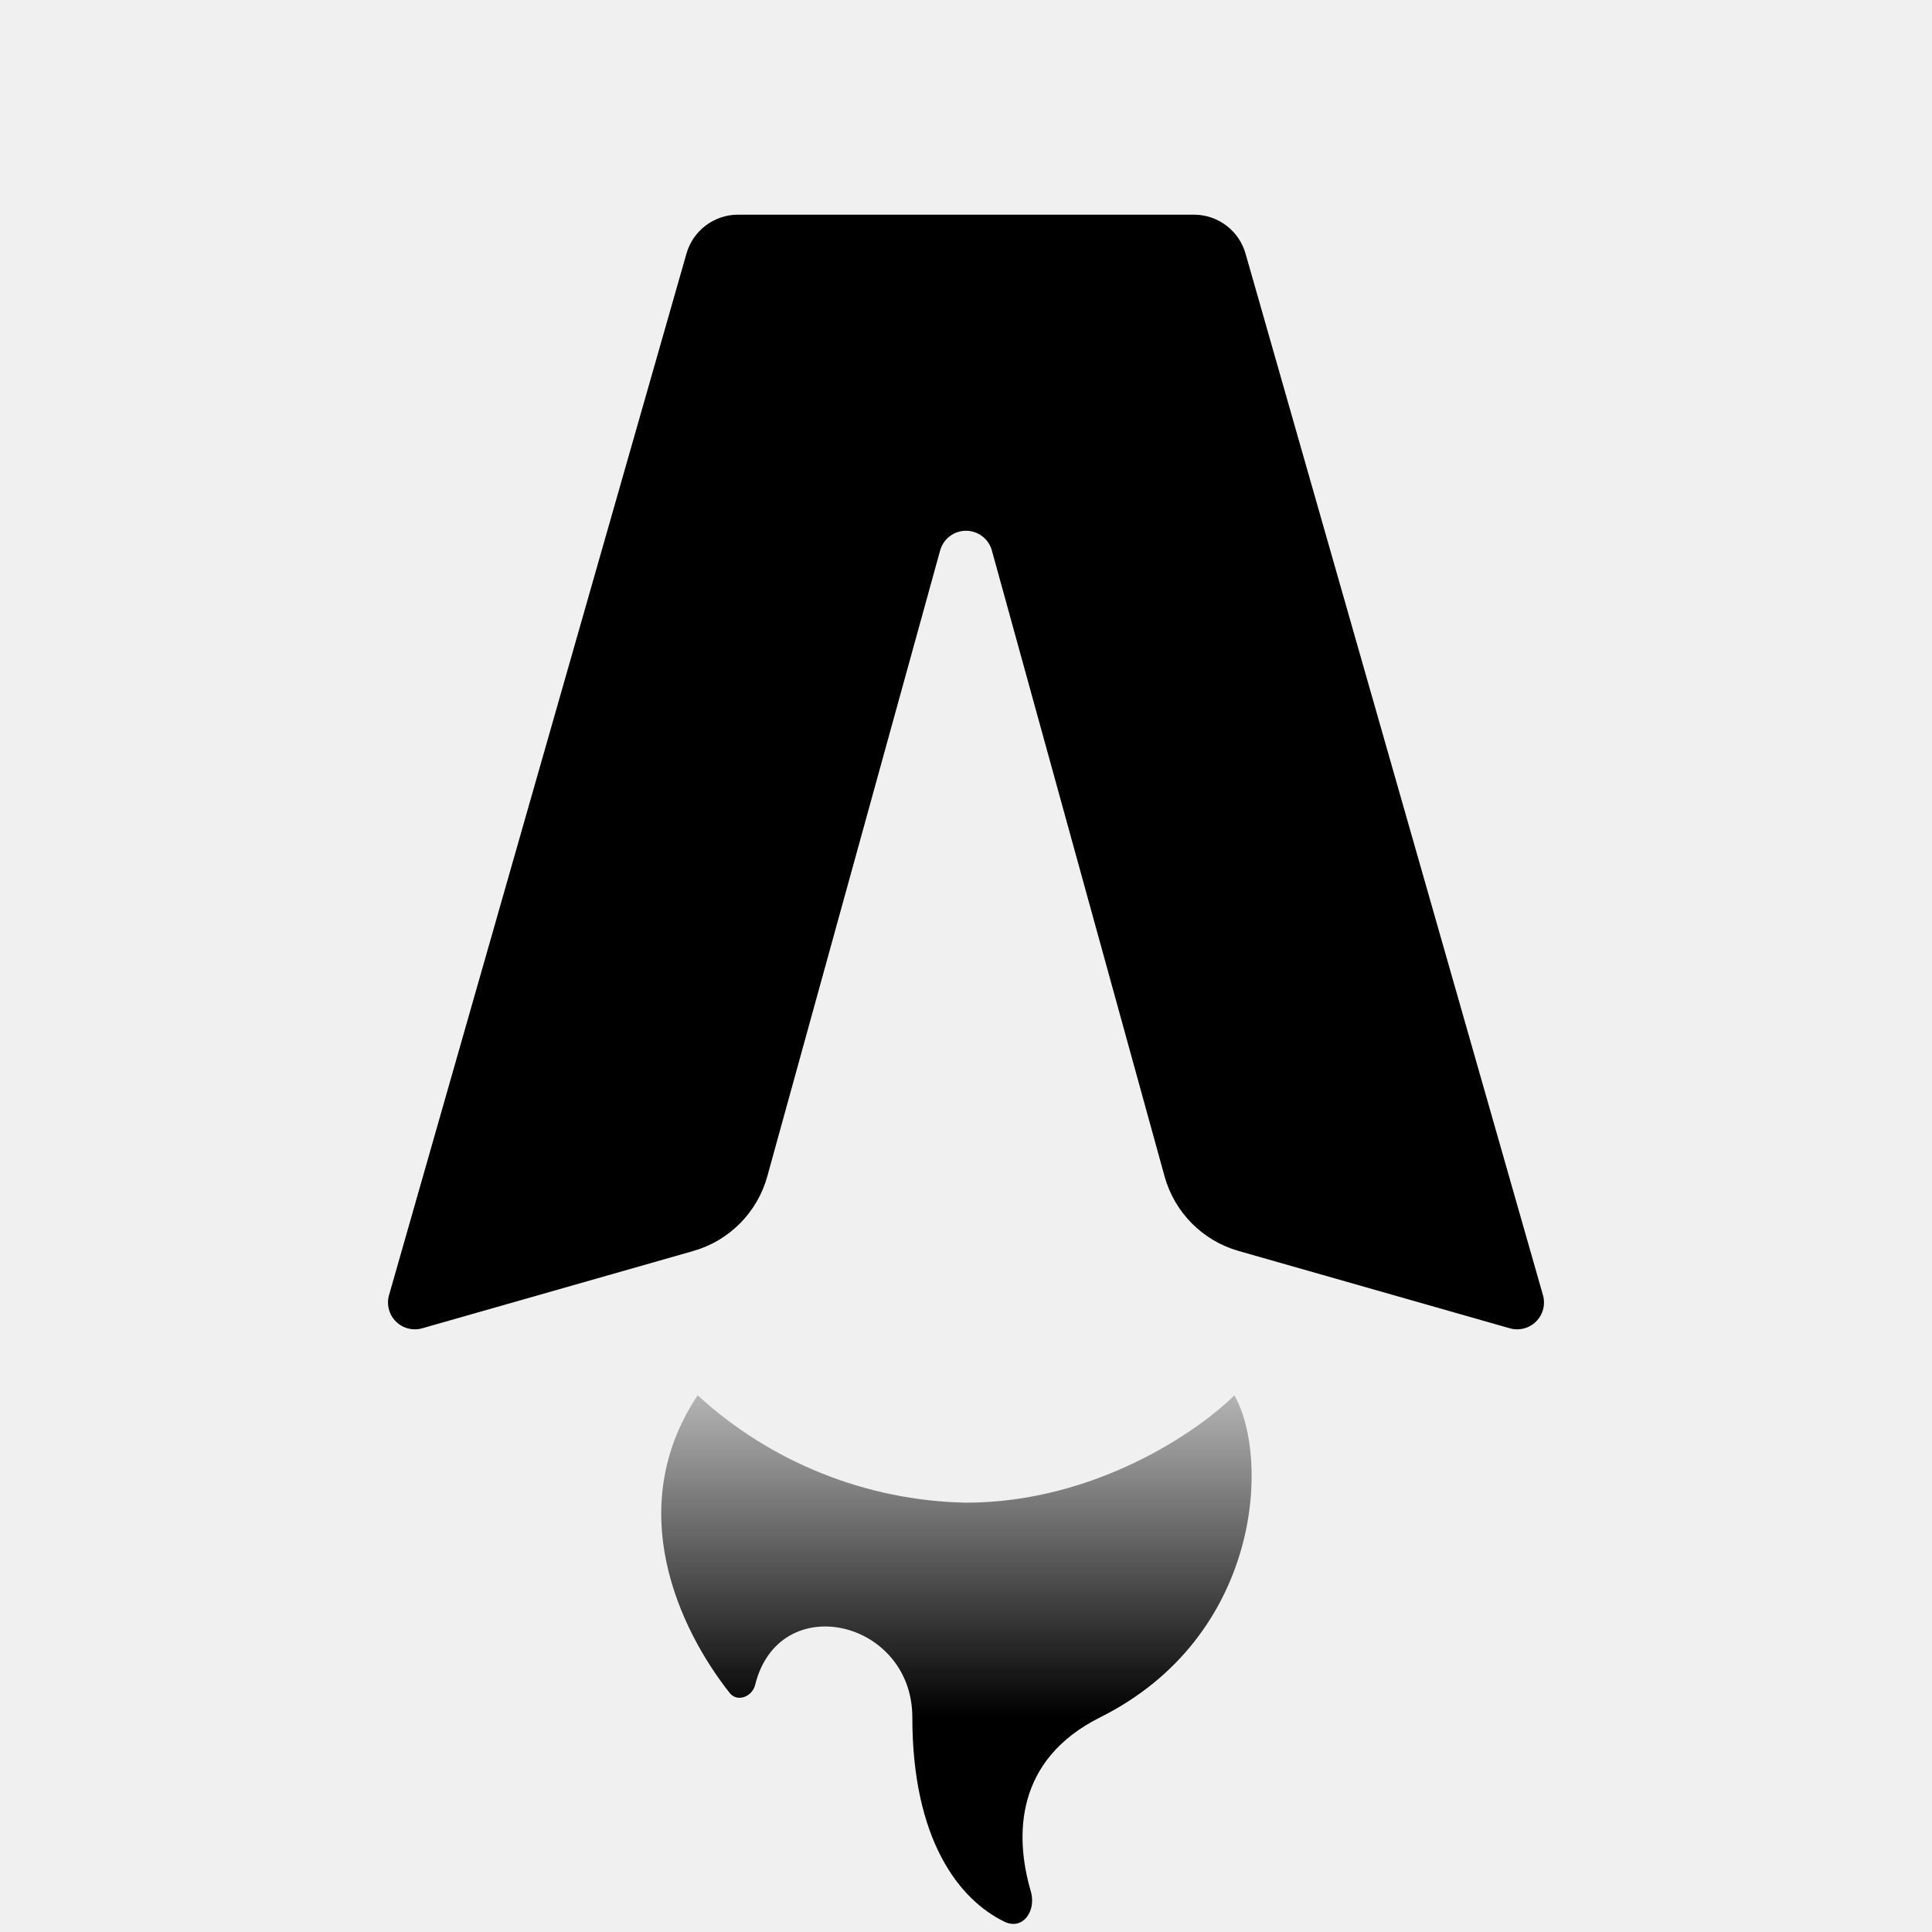
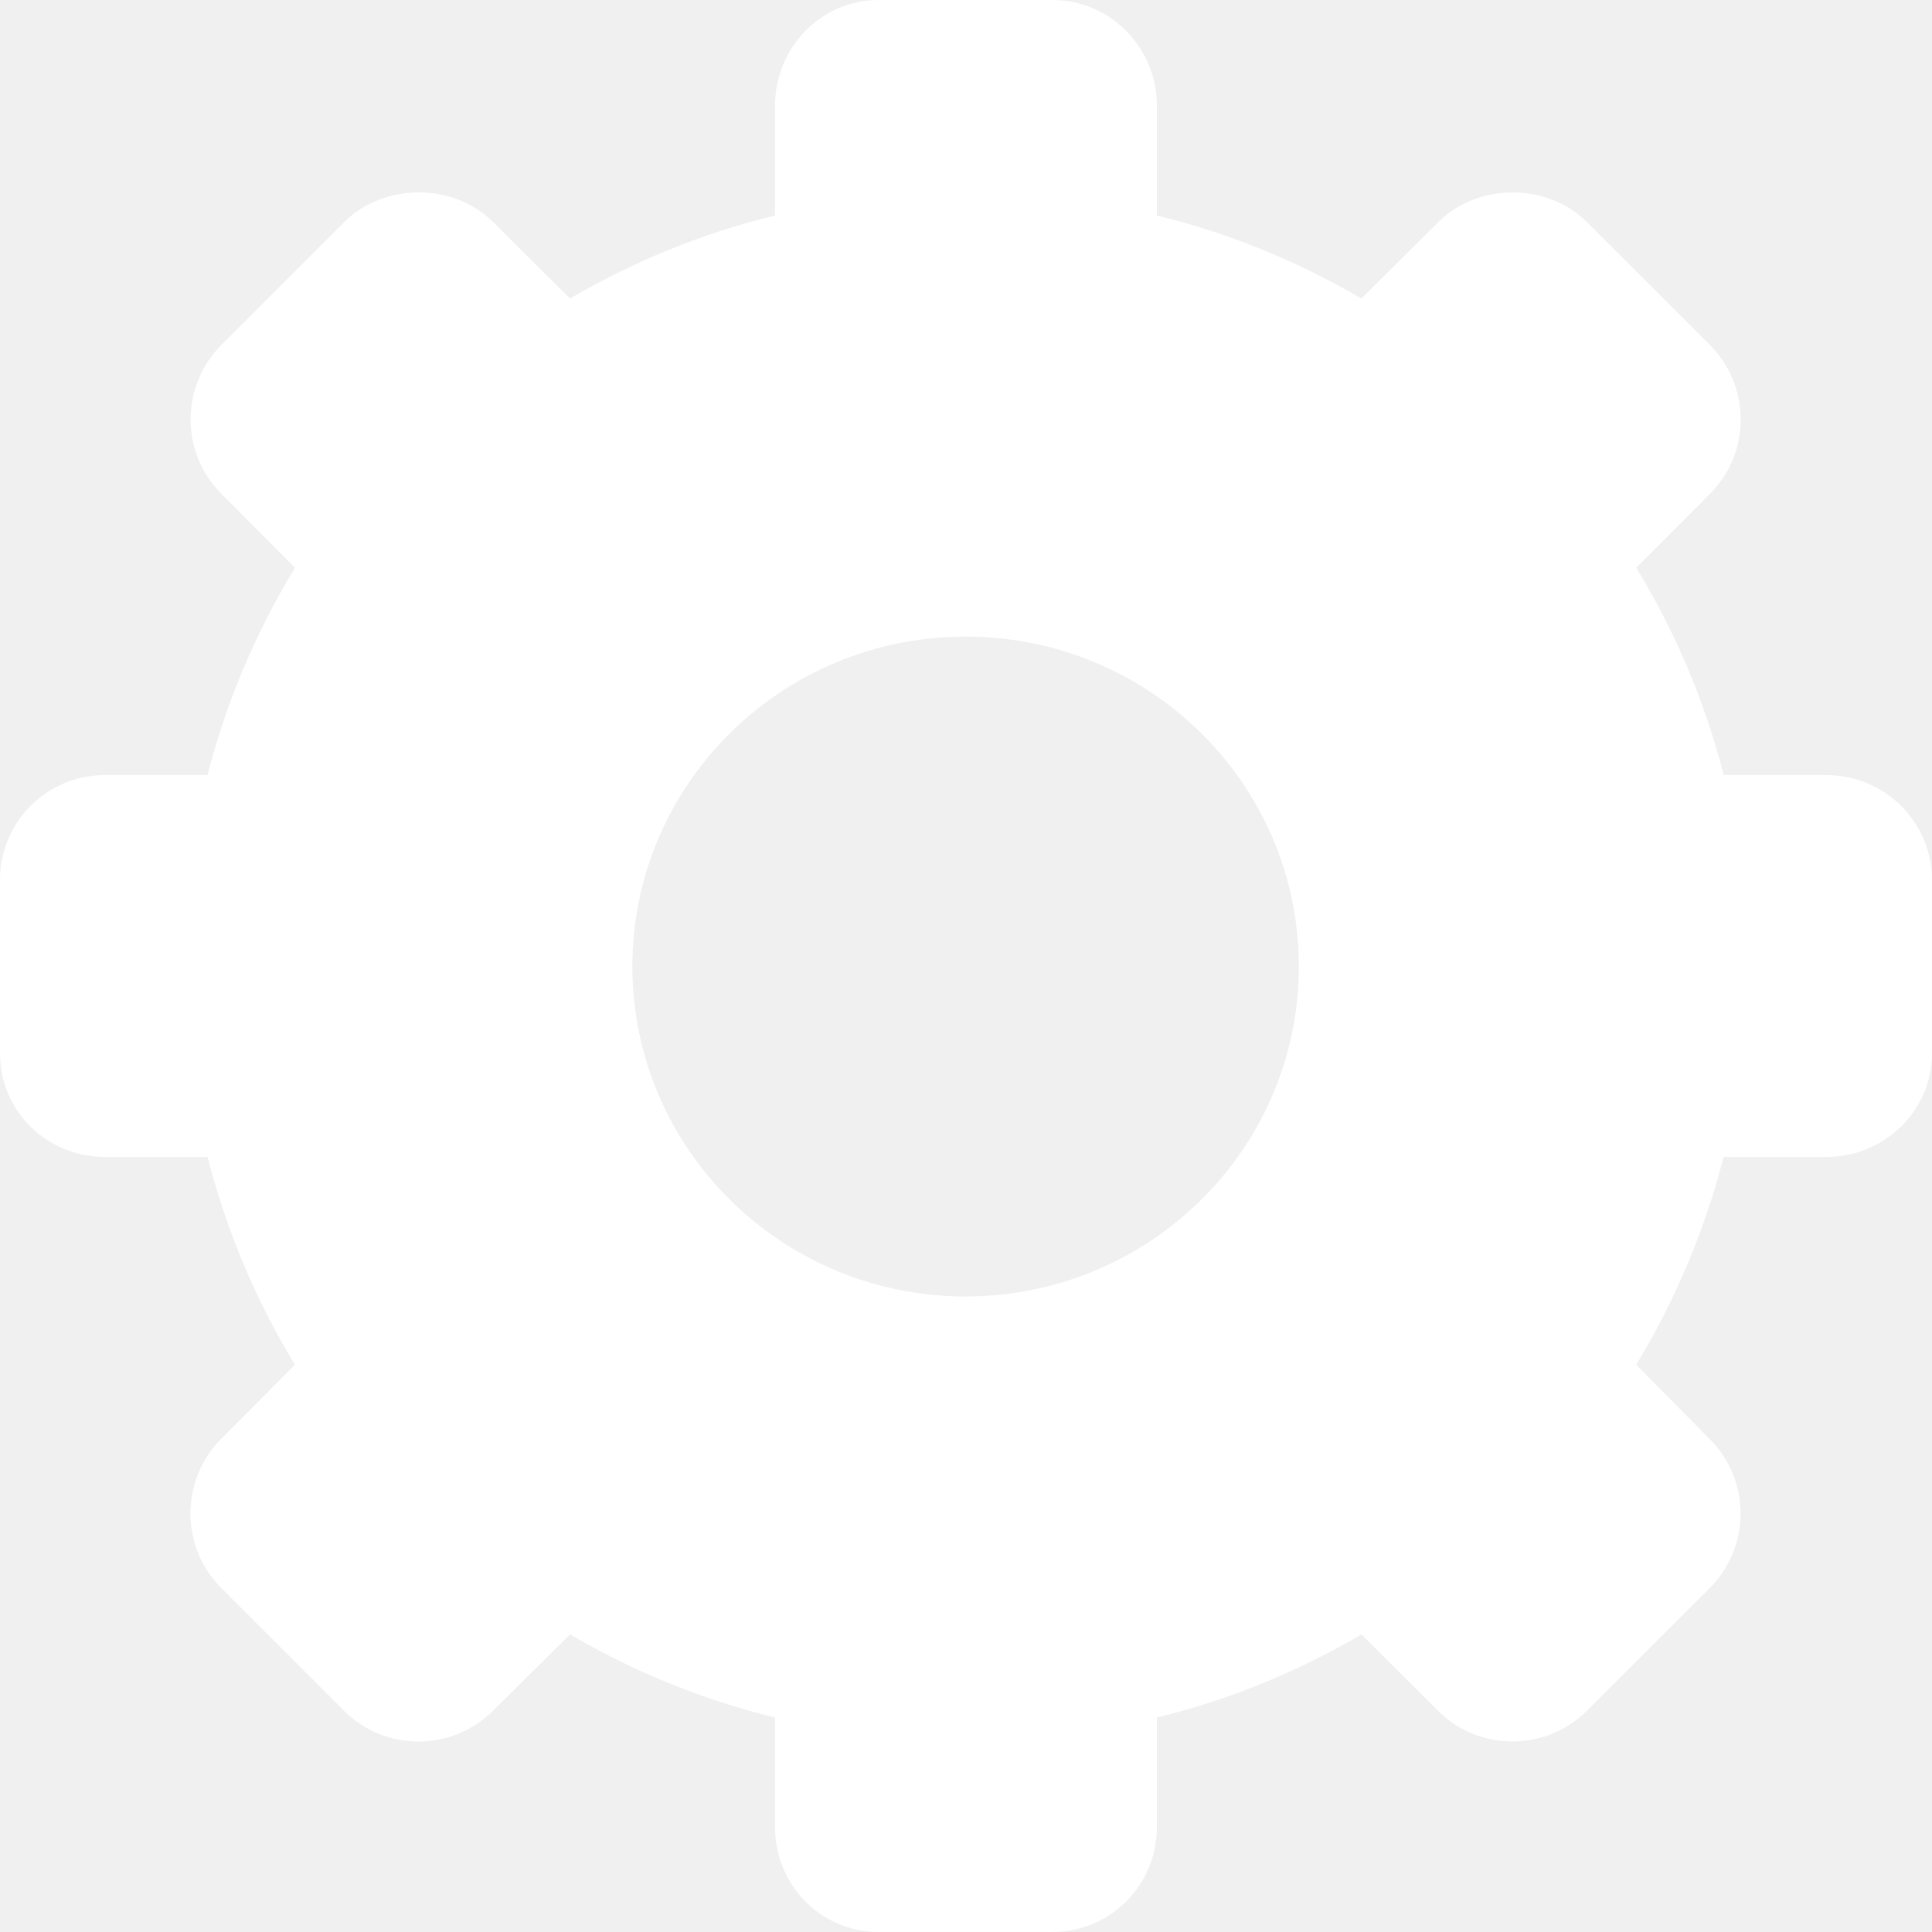
- <svg xmlns="http://www.w3.org/2000/svg" fill="none" viewBox="0 0 36 36">
-   <path fill="#000" d="M22.25 4h-8.5a1 1 0 0 0-.96.73l-5.54 19.4a.5.5 0 0 0 .62.62l5.05-1.44a2 2 0 0 0 1.38-1.4l3.22-11.66a.5.5 0 0 1 .96 0l3.22 11.67a2 2 0 0 0 1.38 1.39l5.05 1.44a.5.5 0 0 0 .62-.62l-5.54-19.4a1 1 0 0 0-.96-.73Z" />
-   <path fill="url(#gradient)" d="M18 28a7.63 7.63 0 0 1-5-2c-1.4 2.1-.35 4.35.6 5.55.14.17.41.07.47-.15.44-1.8 2.93-1.22 2.93.6 0 2.28.87 3.4 1.72 3.81.34.16.59-.2.49-.56-.31-1.05-.29-2.46 1.29-3.25 3-1.5 3.17-4.83 2.5-6-.67.67-2.6 2-5 2Z" />
-   <defs>
-     <linearGradient id="gradient" x1="16" x2="16" y1="32" y2="24" gradientUnits="userSpaceOnUse">
-       <stop stop-color="#000" />
-       <stop offset="1" stop-color="#000" stop-opacity="0" />
-     </linearGradient>
-   </defs>
-   <style>
-     @media (prefers-color-scheme:dark){:root{filter:invert(100%)}}
-   </style>
+ <svg xmlns="http://www.w3.org/2000/svg" version="1.1" id="Capa_1" x="0px" y="0px" width="45.973px" height="45.973px" viewBox="0 0 45.973 45.973" style="enable-background:new 0 0 45.973 45.973;" xml:space="preserve">
+   <g>
+     <g>
+       <path fill="#fff" d="M43.454,18.443h-2.437c-0.453-1.766-1.16-3.42-2.082-4.933l1.752-1.756c0.473-0.473,0.733-1.104,0.733-1.774    c0-0.669-0.262-1.301-0.733-1.773l-2.92-2.917c-0.947-0.948-2.602-0.947-3.545-0.001l-1.826,1.815    C30.9,6.232,29.296,5.56,27.529,5.128V2.52c0-1.383-1.105-2.52-2.488-2.52h-4.128c-1.383,0-2.471,1.137-2.471,2.52v2.607    c-1.766,0.431-3.38,1.104-4.878,1.977l-1.825-1.815c-0.946-0.948-2.602-0.947-3.551-0.001L5.27,8.205    C4.802,8.672,4.535,9.318,4.535,9.978c0,0.669,0.259,1.299,0.733,1.772l1.752,1.76c-0.921,1.513-1.629,3.167-2.081,4.933H2.501    C1.117,18.443,0,19.555,0,20.935v4.125c0,1.384,1.117,2.471,2.501,2.471h2.438c0.452,1.766,1.159,3.43,2.079,4.943l-1.752,1.763    c-0.474,0.473-0.734,1.106-0.734,1.776s0.261,1.303,0.734,1.776l2.92,2.919c0.474,0.473,1.103,0.733,1.772,0.733    s1.299-0.261,1.773-0.733l1.833-1.816c1.498,0.873,3.112,1.545,4.878,1.978v2.604c0,1.383,1.088,2.498,2.471,2.498h4.128    c1.383,0,2.488-1.115,2.488-2.498v-2.605c1.767-0.432,3.371-1.104,4.869-1.977l1.817,1.812c0.474,0.475,1.104,0.735,1.775,0.735    c0.67,0,1.301-0.261,1.774-0.733l2.92-2.917c0.473-0.472,0.732-1.103,0.734-1.772c0-0.67-0.262-1.299-0.734-1.773l-1.75-1.77    c0.92-1.514,1.627-3.179,2.08-4.943h2.438c1.383,0,2.52-1.087,2.52-2.471v-4.125C45.973,19.555,44.837,18.443,43.454,18.443z     M22.976,30.85c-4.378,0-7.928-3.517-7.928-7.852c0-4.338,3.55-7.85,7.928-7.85c4.379,0,7.931,3.512,7.931,7.85    C30.906,27.334,27.355,30.85,22.976,30.85z" />
+     </g>
+   </g>
+   <g>
+ </g>
+   <g>
+ </g>
+   <g>
+ </g>
+   <g>
+ </g>
+   <g>
+ </g>
+   <g>
+ </g>
+   <g>
+ </g>
+   <g>
+ </g>
+   <g>
+ </g>
+   <g>
+ </g>
+   <g>
+ </g>
+   <g>
+ </g>
+   <g>
+ </g>
+   <g>
+ </g>
+   <g>
+ </g>
</svg>
